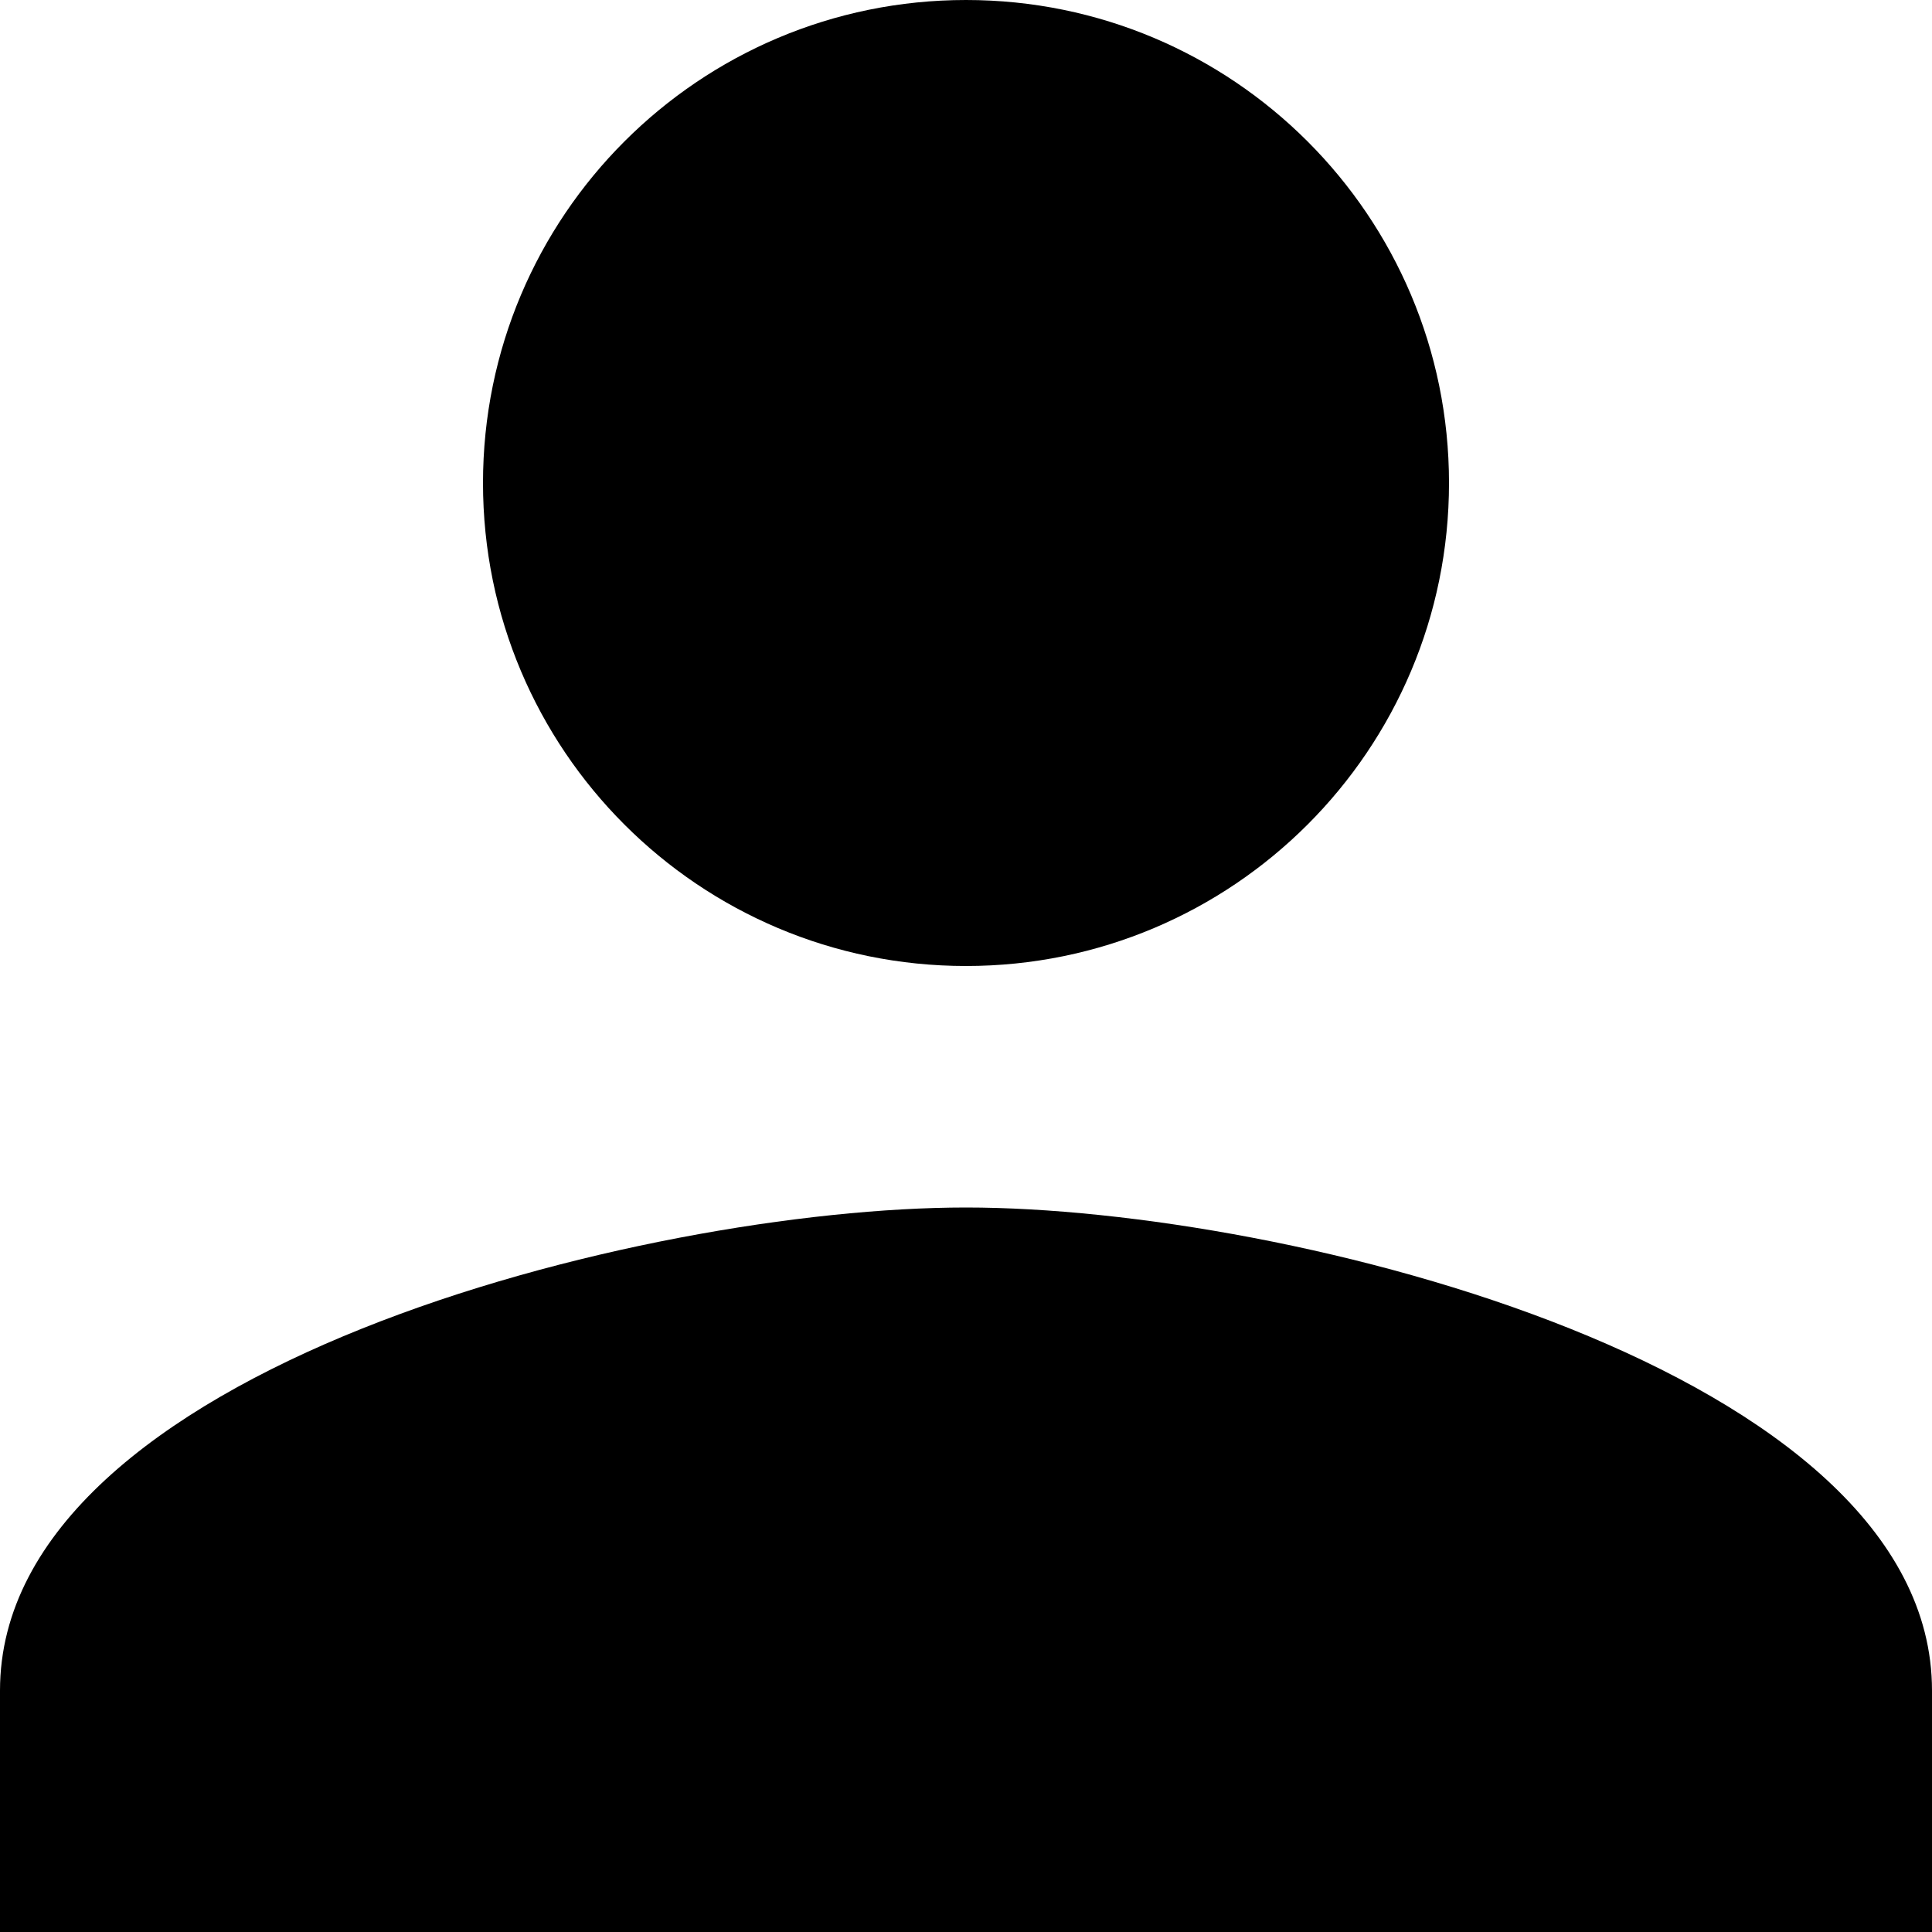
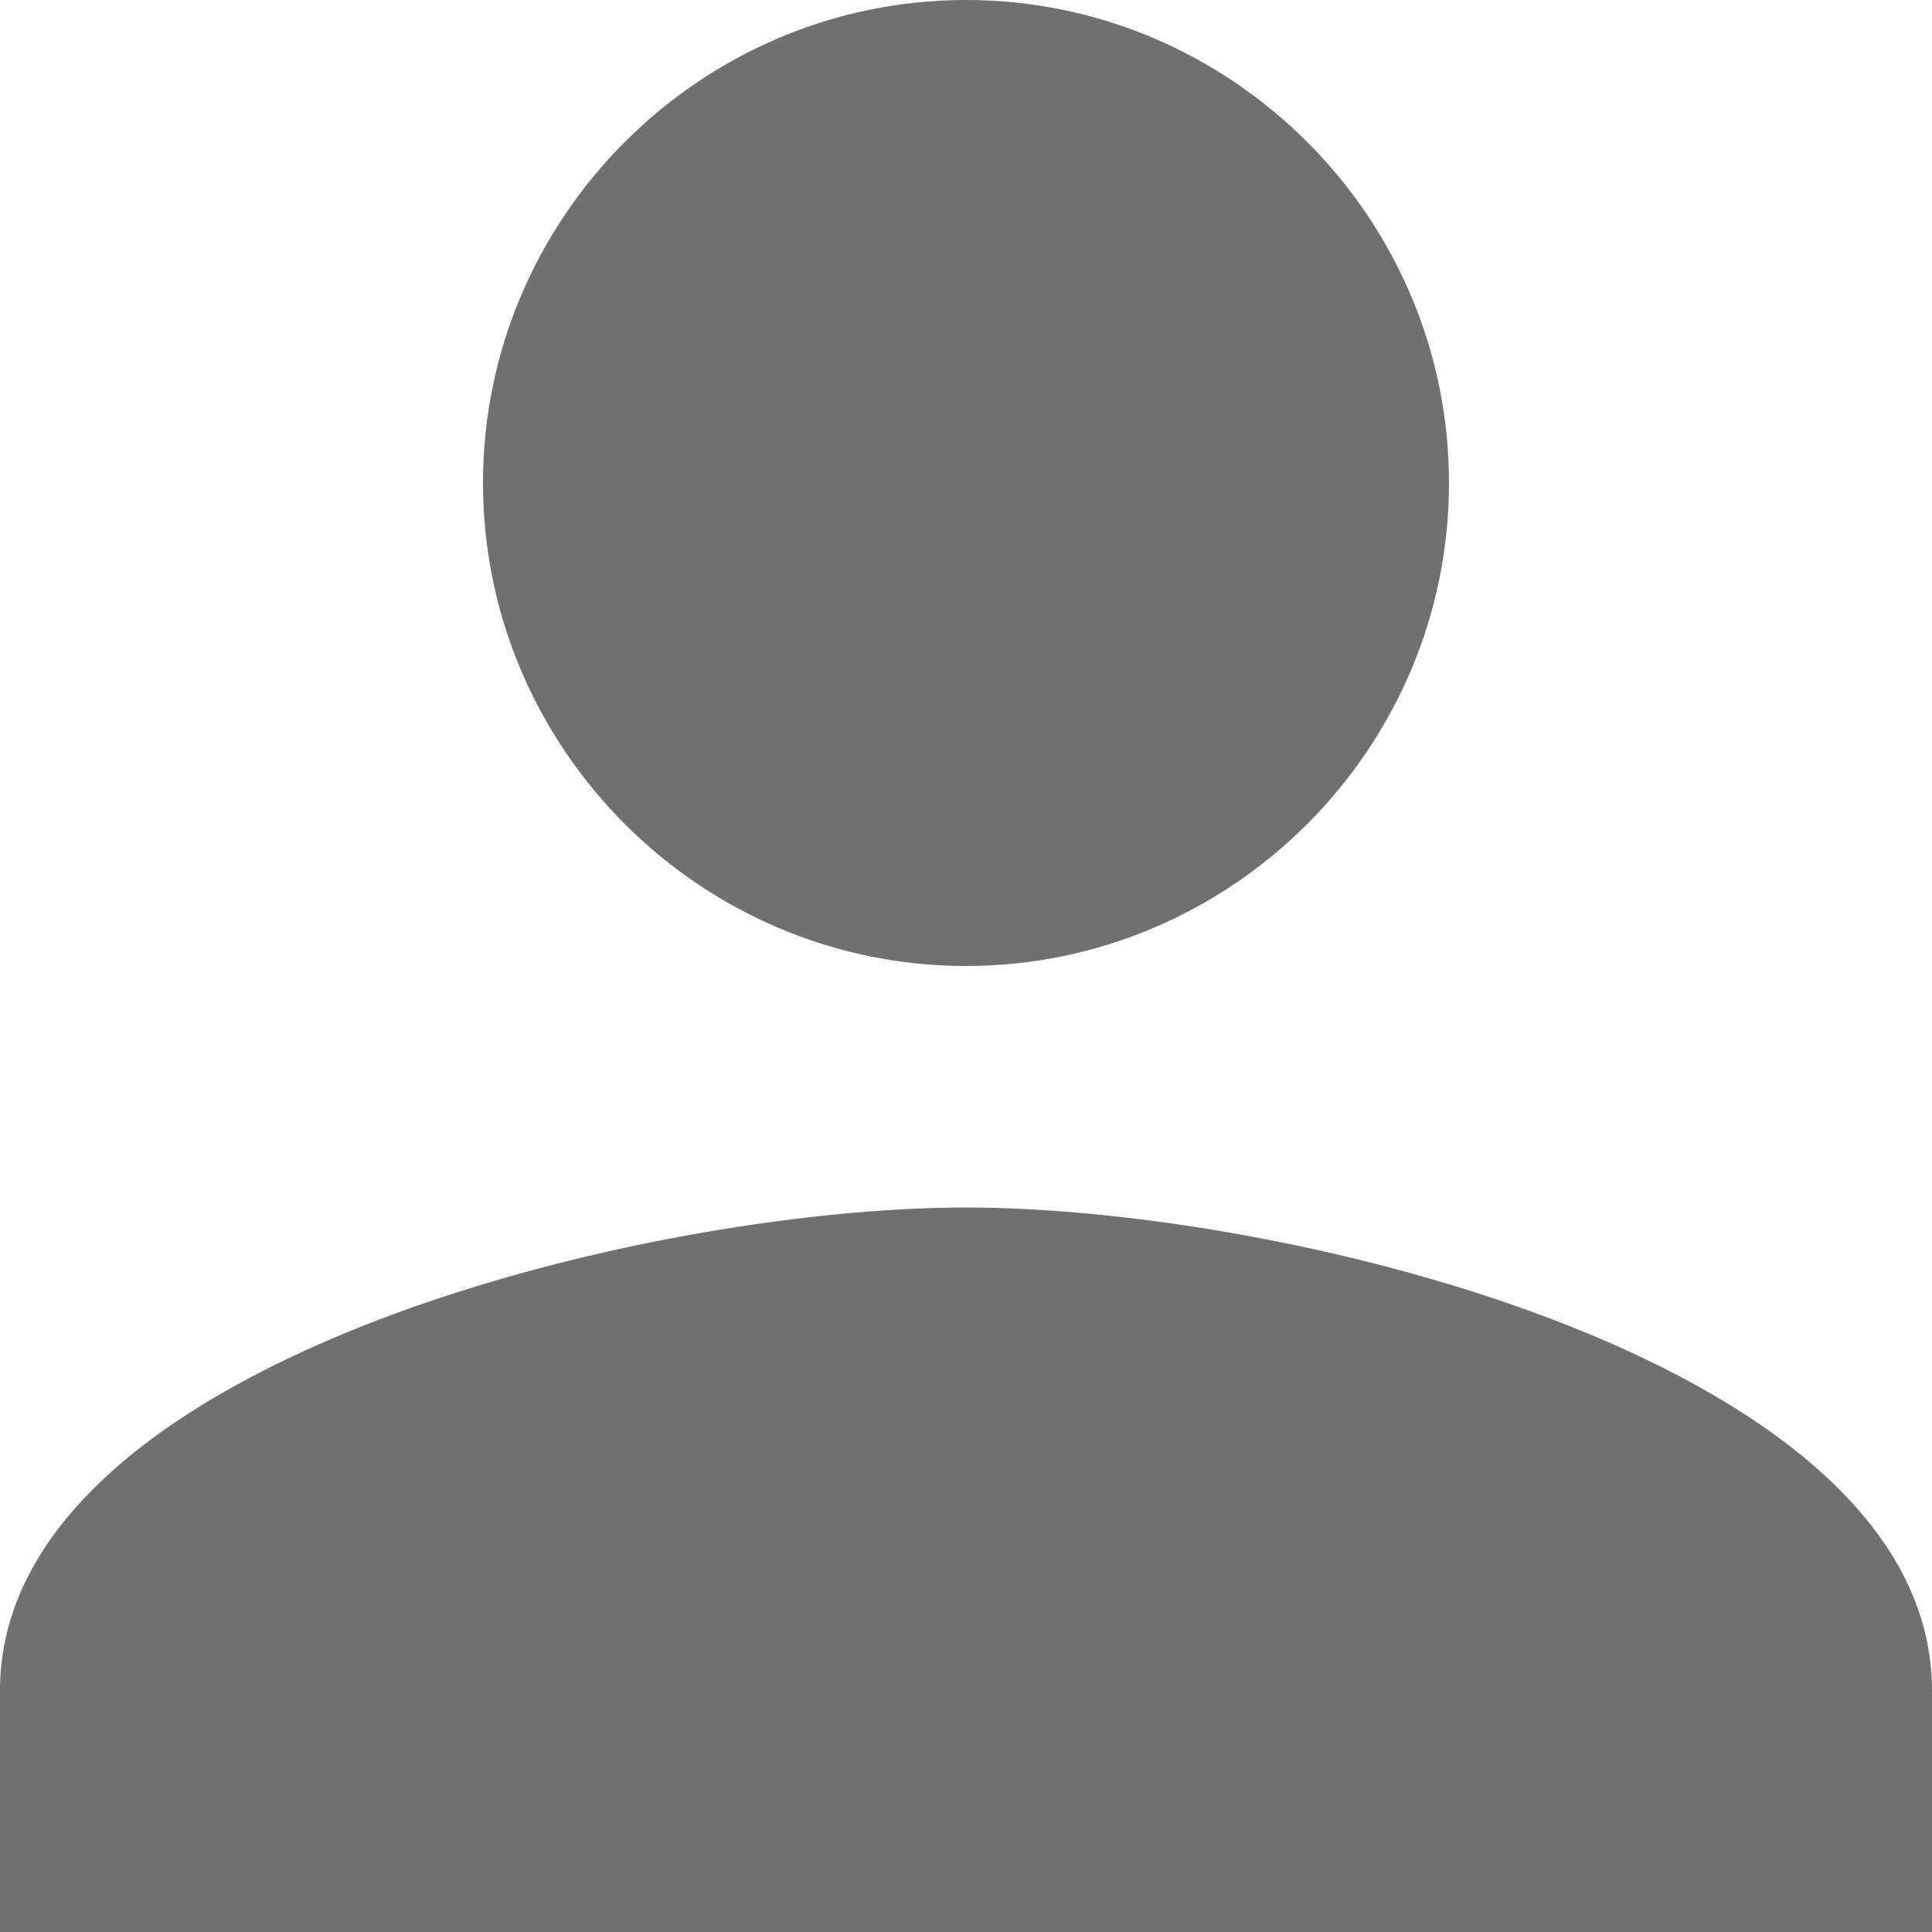
- <svg xmlns="http://www.w3.org/2000/svg" width="16" height="16" viewBox="0 0 16 16" fill="none">
-   <path d="M8 8C10.21 8 12 6.21 12 4C12 1.79 10.21 0 8 0C5.79 0 4 1.79 4 4C4 6.21 5.79 8 8 8ZM8 10C5.33 10 0 11.34 0 14V16H16V14C16 11.34 10.67 10 8 10Z" fill="black" />
+ <svg xmlns="http://www.w3.org/2000/svg" version="1.1" id="Calque_1" x="0px" y="0px" viewBox="0 0 16 16" style="enable-background:new 0 0 16 16;" xml:space="preserve">
+   <style type="text/css">
+ 	.st0{fill:#707070;}
+ </style>
+   <path class="st0" d="M8,8c2.2,0,4-1.8,4-4s-1.8-4-4-4S4,1.8,4,4S5.8,8,8,8z M8,10c-2.7,0-8,1.3-8,4v2h16v-2C16,11.3,10.7,10,8,10z" />
</svg>
